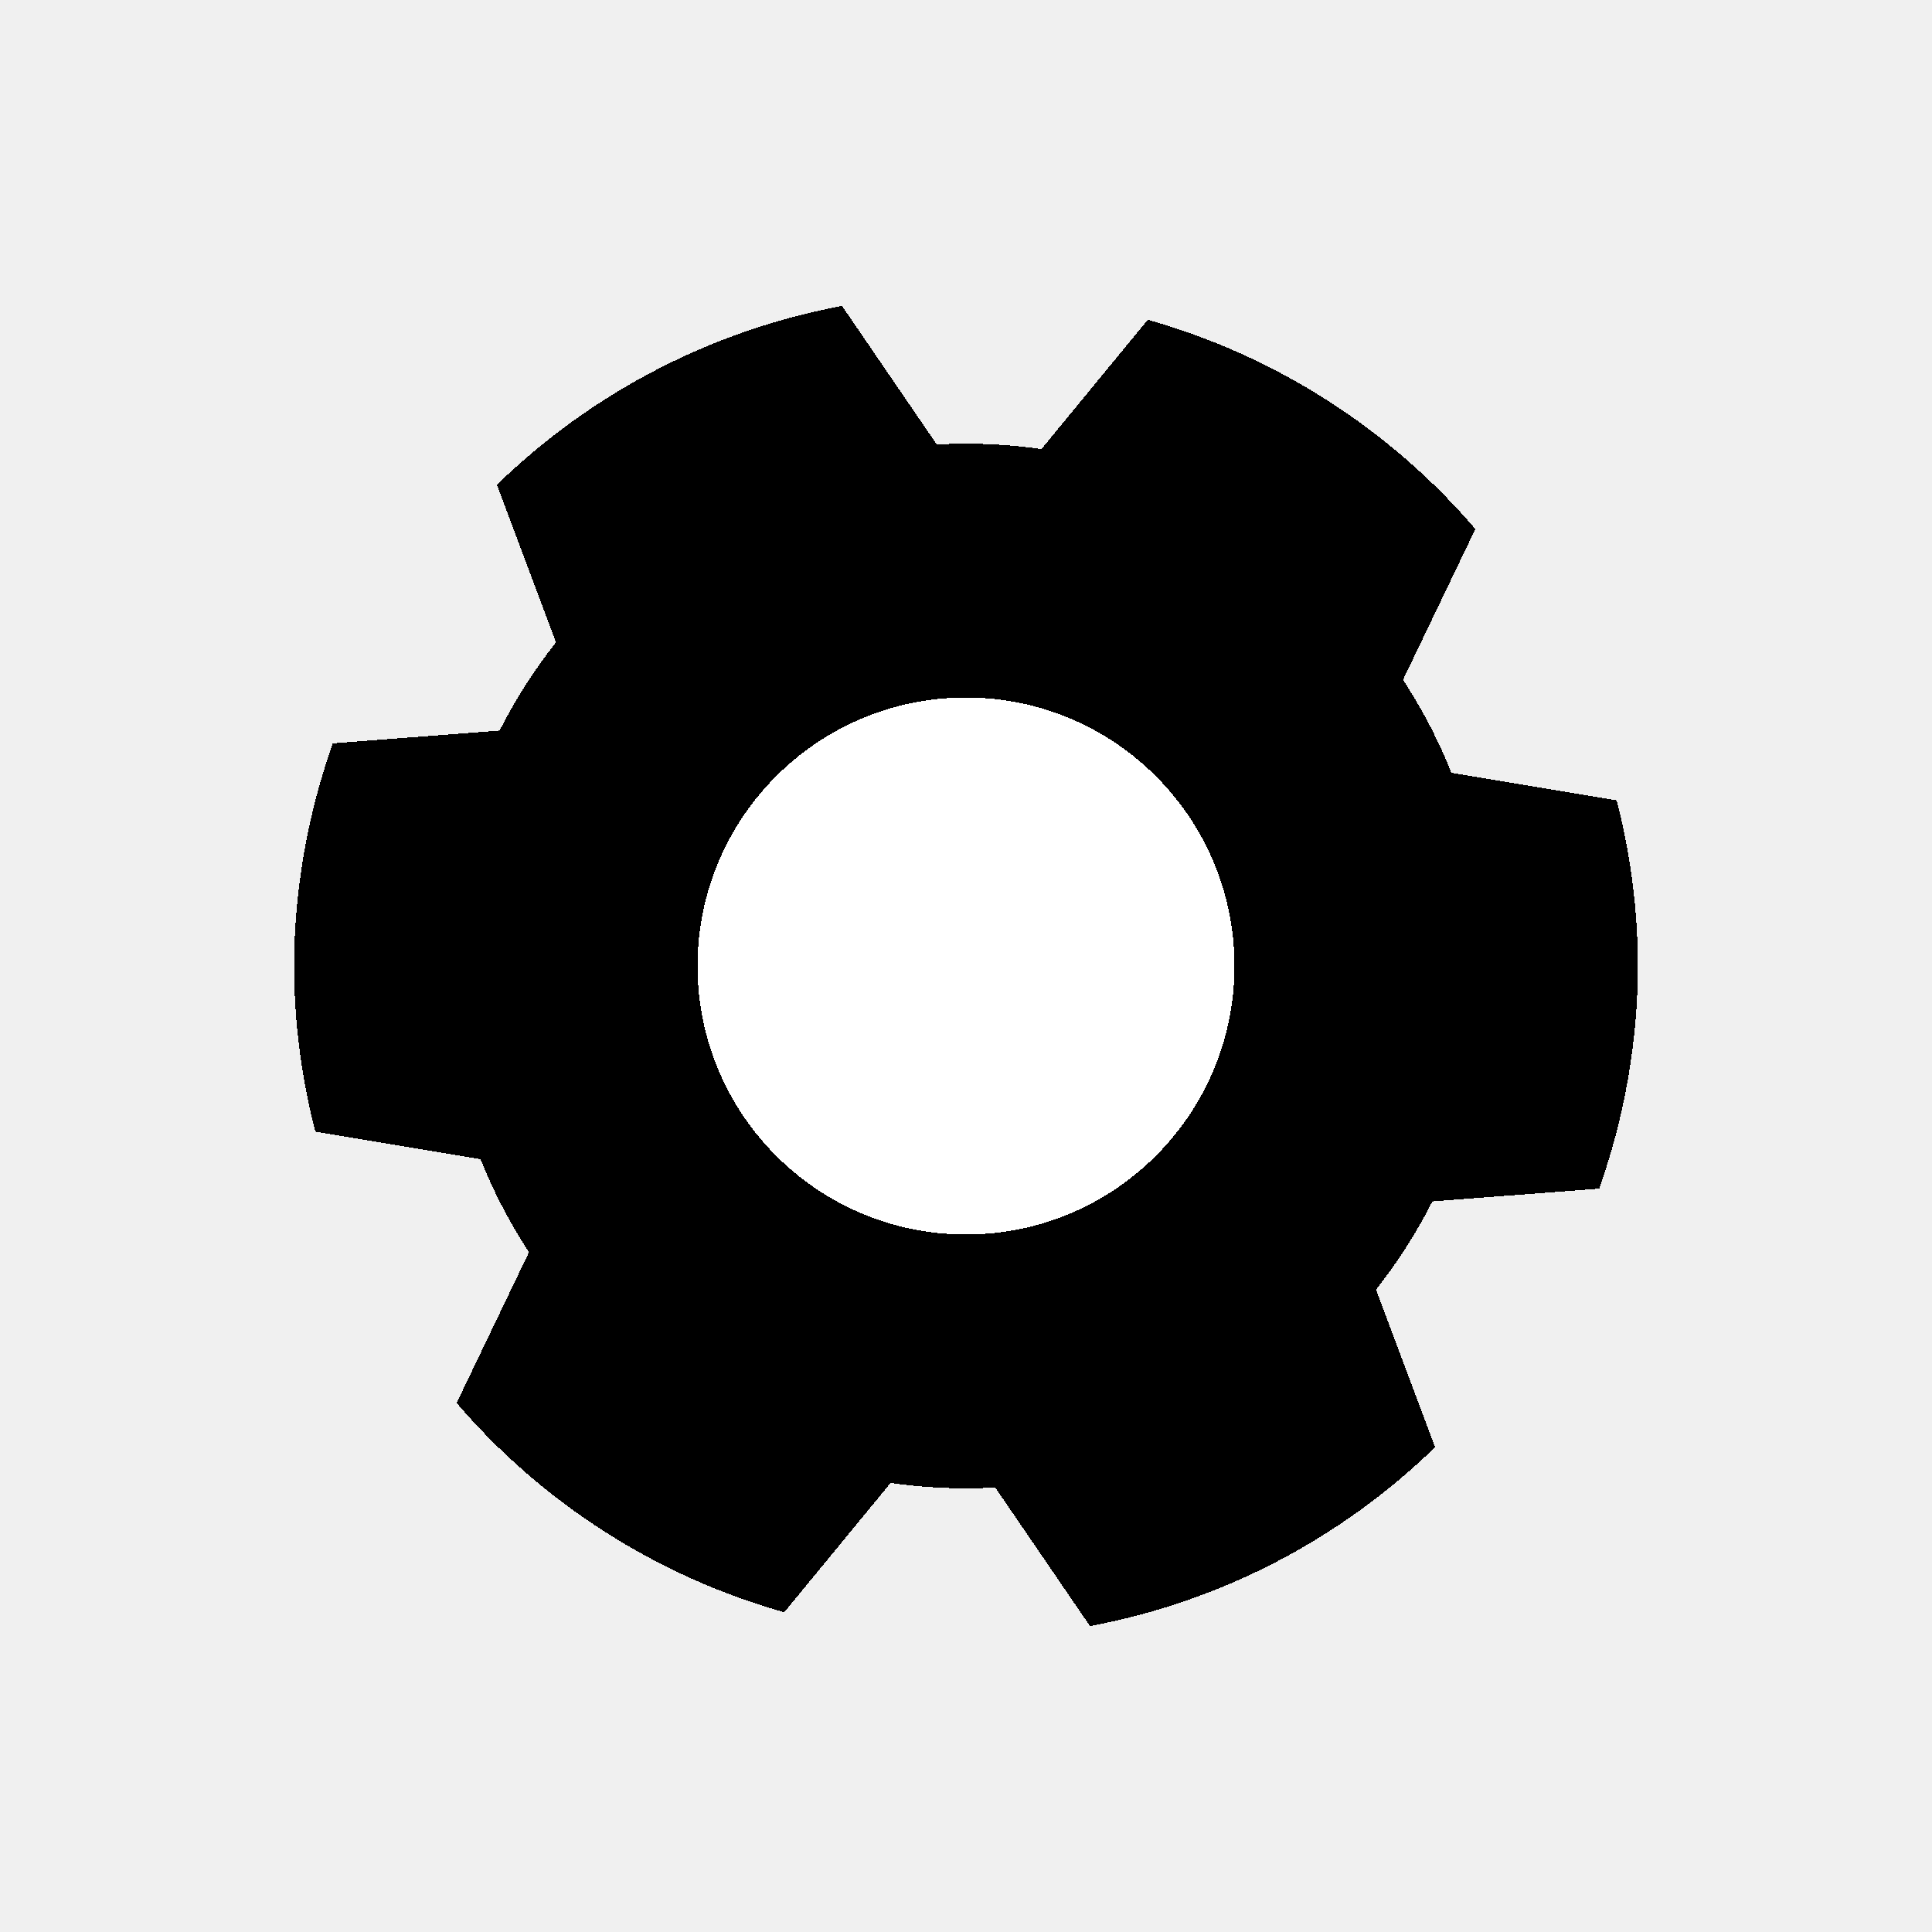
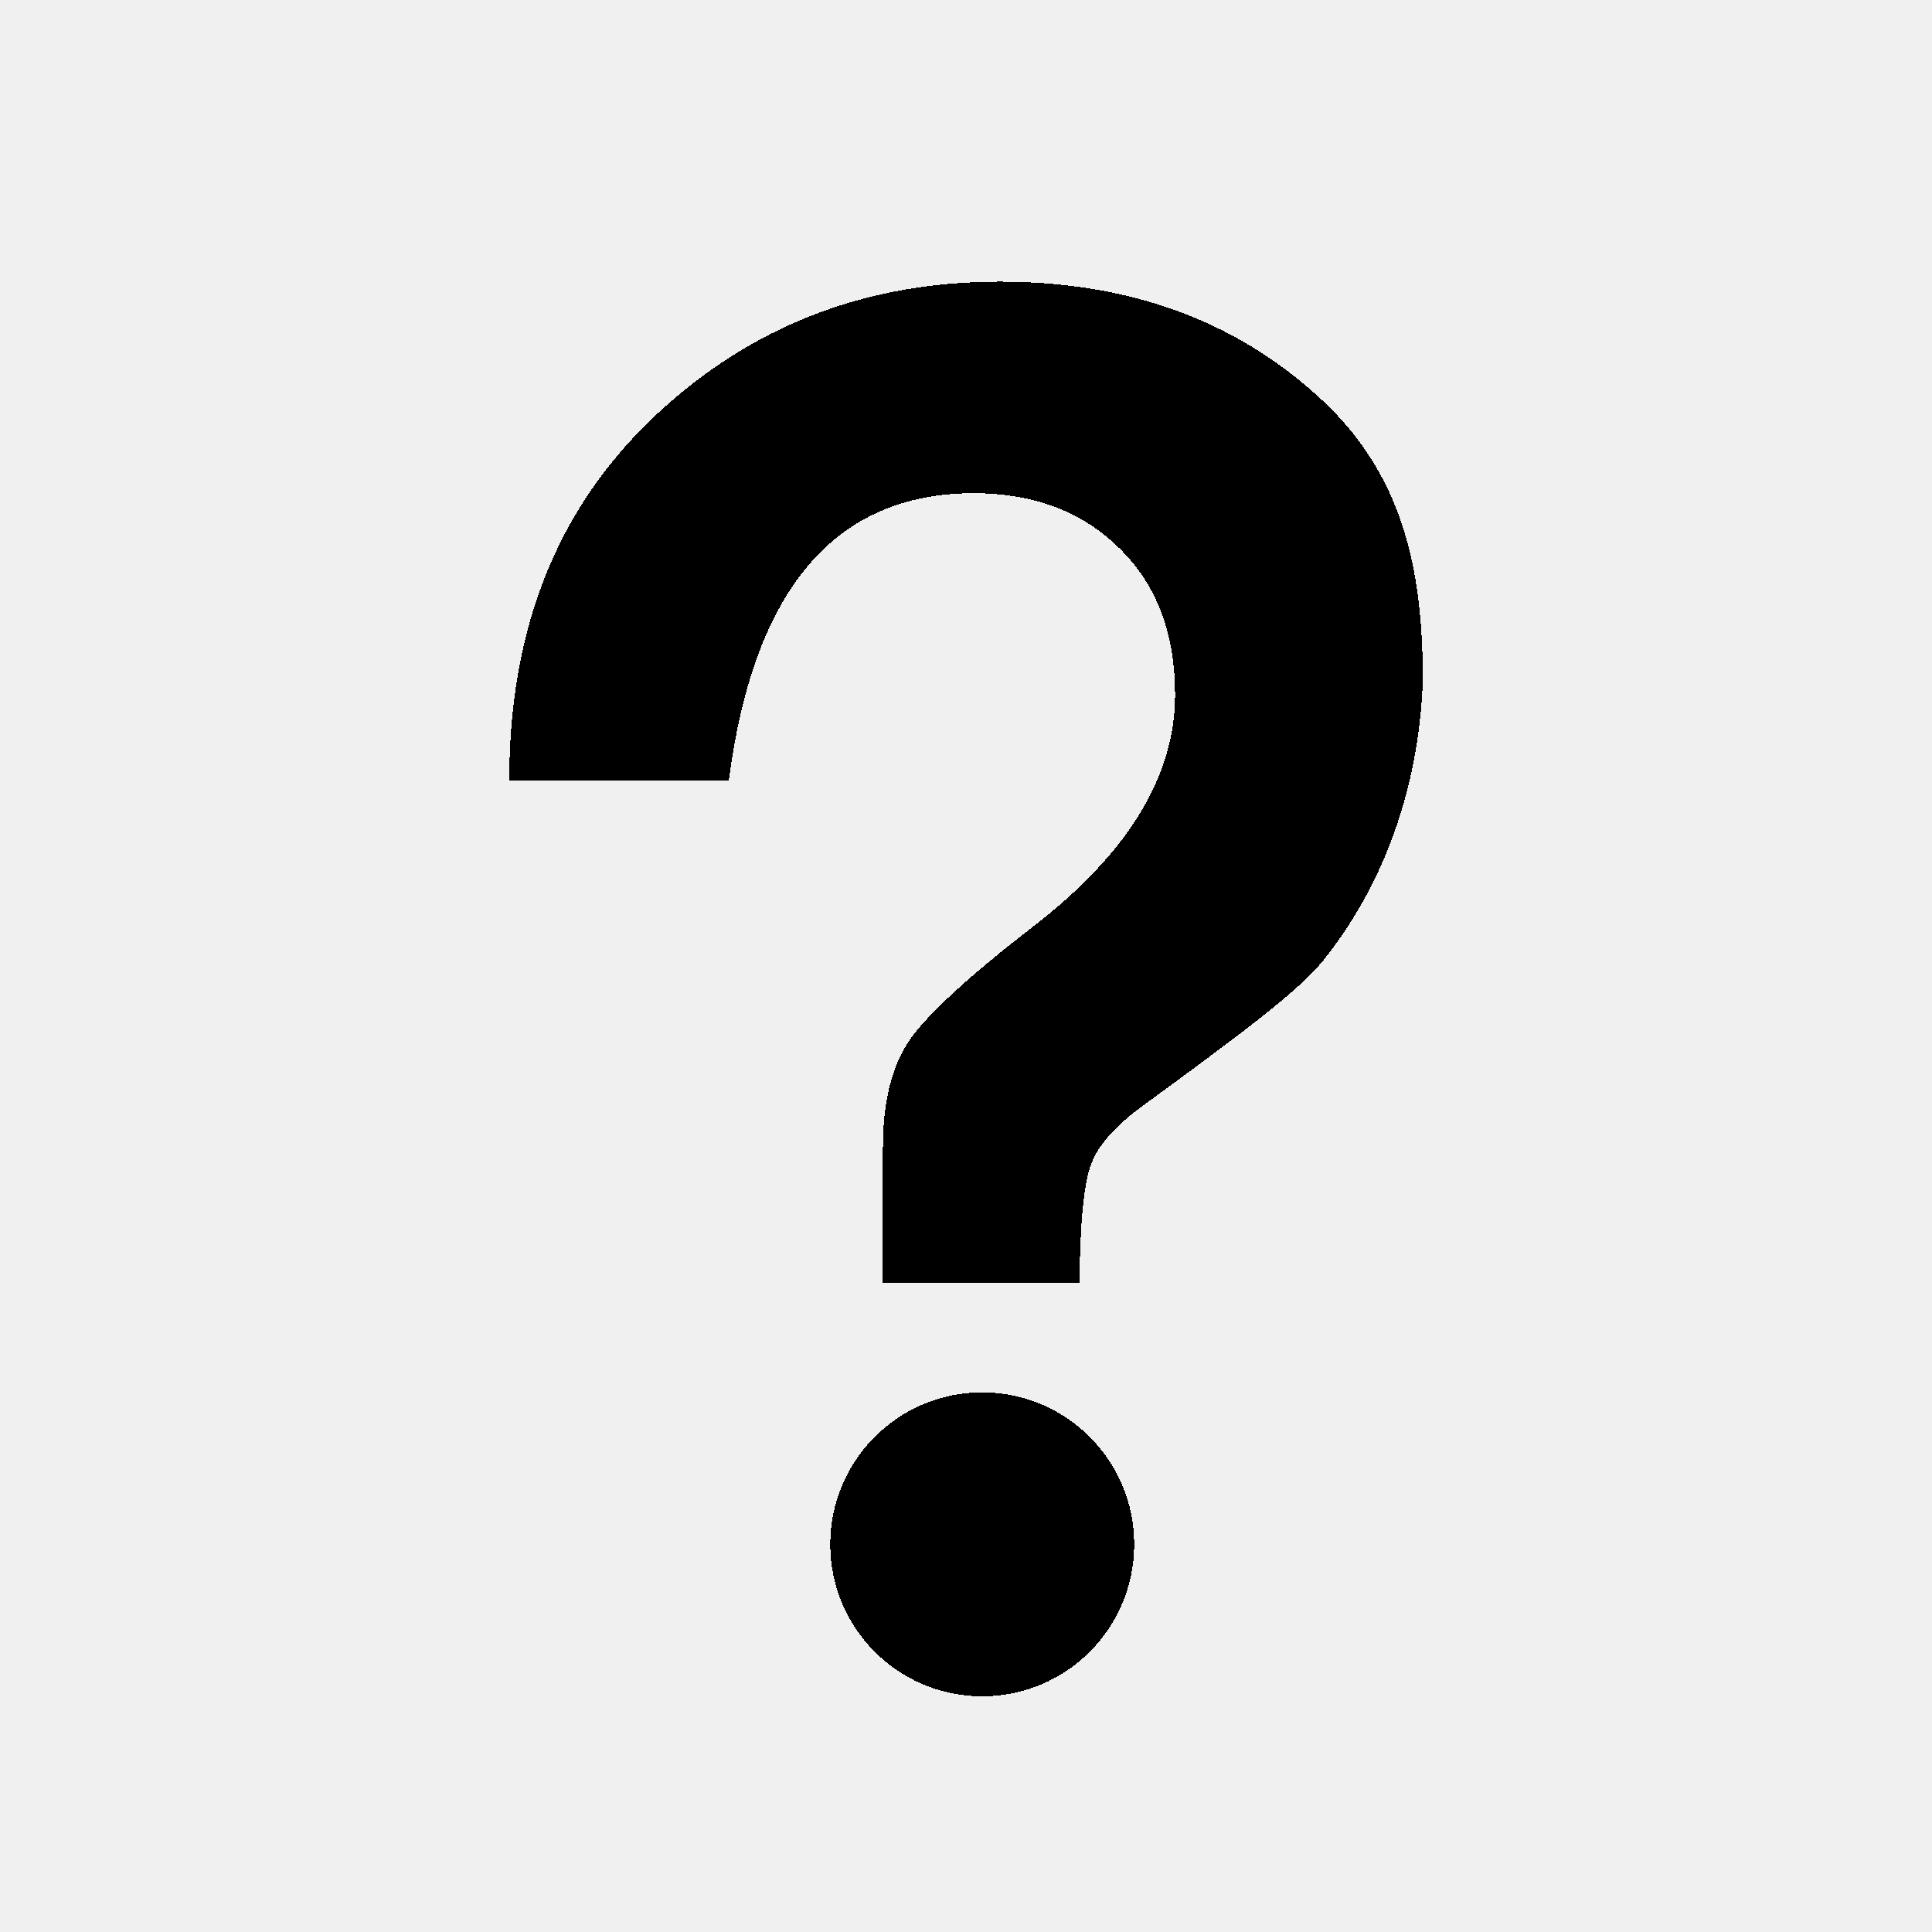
<svg xmlns="http://www.w3.org/2000/svg" width="60" height="60" viewBox="0 0 60 60" id="svg4786" version="1.1" shape-rendering="crispEdges">
  <defs id="defs4788" />
  <g id="layer1" transform="translate(0,-992.3622)" style="display:none">
    <path style="color:#000000;display:inline;overflow:visible;visibility:visible;opacity:1;fill:#000000;fill-opacity:1;fill-rule:nonzero;stroke:none;stroke-width:40;stroke-linecap:butt;stroke-linejoin:miter;stroke-miterlimit:4;stroke-dasharray:none;stroke-dashoffset:0;stroke-opacity:1;marker:none;enable-background:accumulate" d="m 41.701,1028.421 6.879,12.811 -12.539,-7.362 m -1.35,-1.402 -25.028,-26 5.661,-5.449 25.028,26" id="rect5334" />
  </g>
  <g id="layer2" style="display:none">
    <rect style="color:#000000;display:inline;overflow:visible;visibility:visible;opacity:1;fill:#000000;fill-opacity:1;fill-rule:nonzero;stroke:none;stroke-width:40;stroke-linecap:butt;stroke-linejoin:miter;stroke-miterlimit:4;stroke-dasharray:none;stroke-dashoffset:0;stroke-opacity:1;marker:none;enable-background:accumulate" id="rect5338" width="12.352" height="39.527" x="-5.339" y="22.244" ry="4.035" transform="matrix(0.7193445,-0.6946535,0.6946535,0.7193445,0,0)" />
    <rect style="color:#000000;display:inline;overflow:visible;visibility:visible;opacity:1;fill:#ffffff;fill-opacity:1;fill-rule:nonzero;stroke:none;stroke-width:40;stroke-linecap:butt;stroke-linejoin:miter;stroke-miterlimit:4;stroke-dasharray:none;stroke-dashoffset:0;stroke-opacity:1;marker:none;enable-background:accumulate" id="rect5340" width="24.046" height="2.635" x="-12.553" y="52.005" ry="0" transform="matrix(0.7193445,-0.6946535,0.6946535,0.7193445,0,0)" />
    <rect style="color:#000000;display:inline;overflow:visible;visibility:visible;opacity:1;fill:#ffffff;fill-opacity:1;fill-rule:nonzero;stroke:none;stroke-width:40;stroke-linecap:butt;stroke-linejoin:miter;stroke-miterlimit:4;stroke-dasharray:none;stroke-dashoffset:0;stroke-opacity:1;marker:none;enable-background:accumulate" id="rect5340-6" width="24.046" height="2.635" x="-12.635" y="24.797" ry="0" transform="matrix(0.7193445,-0.6946535,0.6946535,0.7193445,0,0)" />
  </g>
  <g id="layer3" style="display:none">
    <text xml:space="preserve" style="font-style:normal;font-variant:normal;font-weight:normal;font-stretch:normal;font-size:42.477px;line-height:125%;font-family:Arial;-inkscape-font-specification:Arial;letter-spacing:0px;word-spacing:0px;fill:#000000;fill-opacity:1;stroke:none;stroke-width:1px;stroke-linecap:butt;stroke-linejoin:miter;stroke-opacity:1" x="14.631" y="43.839" id="text5358">
      <tspan id="tspan5360" x="14.631" y="43.839">A</tspan>
    </text>
  </g>
  <g id="layer4" style="display:none">
    <rect style="color:#000000;display:inline;overflow:visible;visibility:visible;opacity:1;fill:#000000;fill-opacity:1;fill-rule:nonzero;stroke:none;stroke-width:40;stroke-linecap:butt;stroke-linejoin:miter;stroke-miterlimit:4;stroke-dasharray:none;stroke-dashoffset:0;stroke-opacity:1;marker:none;enable-background:accumulate" id="rect5365" width="34.777" height="21.872" x="12.299" y="19.378" ry="3.208" />
    <rect style="color:#000000;display:inline;overflow:visible;visibility:visible;opacity:1;fill:#000000;fill-opacity:1;fill-rule:nonzero;stroke:none;stroke-width:40;stroke-linecap:butt;stroke-linejoin:miter;stroke-miterlimit:4;stroke-dasharray:none;stroke-dashoffset:0;stroke-opacity:1;marker:none;enable-background:accumulate" id="rect5367" width="9.843" height="4.958" x="17.403" y="16.607" ry="2.333" />
    <circle style="color:#000000;display:inline;overflow:visible;visibility:visible;opacity:1;fill:#ffffff;fill-opacity:1;fill-rule:nonzero;stroke:none;stroke-width:40;stroke-linecap:butt;stroke-linejoin:miter;stroke-miterlimit:4;stroke-dasharray:none;stroke-dashoffset:0;stroke-opacity:1;marker:none;enable-background:accumulate" id="path5369" cx="30.052" cy="30.496" r="5.723" />
  </g>
  <g id="layer5" style="display:none">
    <text xml:space="preserve" style="font-style:normal;font-variant:normal;font-weight:normal;font-stretch:normal;font-size:46.492px;line-height:125%;font-family:Arial;-inkscape-font-specification:Arial;letter-spacing:0px;word-spacing:0px;fill:#000000;fill-opacity:1;stroke:none;stroke-width:1px;stroke-linecap:butt;stroke-linejoin:miter;stroke-opacity:1" x="12.586" y="42.775" id="text5436">
      <tspan id="tspan5440" x="12.586" y="42.775">π</tspan>
    </text>
  </g>
  <g id="layer6" style="display:none">
    <rect style="color:#000000;display:inline;overflow:visible;visibility:visible;opacity:1;fill:#007fee;fill-opacity:1;fill-rule:nonzero;stroke:none;stroke-width:40;stroke-linecap:butt;stroke-linejoin:miter;stroke-miterlimit:4;stroke-dasharray:none;stroke-dashoffset:0;stroke-opacity:1;marker:none;enable-background:accumulate" id="rect5443" width="43.482" height="43.482" x="8.125" y="8.482" />
  </g>
  <g style="display:none" id="g5446">
    <rect y="8.482" x="8.125" height="43.482" width="43.482" id="rect5448" style="color:#000000;display:inline;overflow:visible;visibility:visible;opacity:1;fill:#ee7f00;fill-opacity:1;fill-rule:nonzero;stroke:none;stroke-width:40;stroke-linecap:butt;stroke-linejoin:miter;stroke-miterlimit:4;stroke-dasharray:none;stroke-dashoffset:0;stroke-opacity:1;marker:none;enable-background:accumulate" />
  </g>
  <g id="g5450" style="display:none">
    <rect style="color:#000000;display:inline;overflow:visible;visibility:visible;opacity:1;fill:#2a2a2a;fill-opacity:1;fill-rule:nonzero;stroke:none;stroke-width:40;stroke-linecap:butt;stroke-linejoin:miter;stroke-miterlimit:4;stroke-dasharray:none;stroke-dashoffset:0;stroke-opacity:1;marker:none;enable-background:accumulate" id="rect5452" width="43.482" height="43.482" x="8.125" y="8.482" />
  </g>
  <g id="layer8" style="display:none">
    <path style="color:#000000;display:inline;overflow:visible;visibility:visible;opacity:1;fill:#000000;fill-opacity:1;fill-rule:nonzero;stroke:none;stroke-width:2;stroke-linecap:butt;stroke-linejoin:miter;stroke-miterlimit:4;stroke-dasharray:4, 4;stroke-dashoffset:0;stroke-opacity:1;marker:none;enable-background:accumulate" id="path4186" d="m 17.411,36.34 -6.341,-10.983 12.682,0 z" transform="matrix(0.6981459,0.3158046,-0.3736834,0.826098,15.59588,-8.224136)" />
    <path style="color:#000000;display:inline;overflow:visible;visibility:visible;opacity:1;fill:none;fill-opacity:1;fill-rule:nonzero;stroke:#000000;stroke-width:3.627;stroke-linecap:butt;stroke-linejoin:miter;stroke-miterlimit:4;stroke-dasharray:none;stroke-dashoffset:0;stroke-opacity:1;marker:none;enable-background:accumulate" id="path4190" d="M 23.225,12.764 A 14.774,14.774 0 0 1 34.937,0.138 14.774,14.774 0 0 1 50.652,7.184 14.774,14.774 0 0 1 49.016,24.328 14.774,14.774 0 0 1 32.253,28.275" transform="matrix(0.9111193,0.4121426,-0.4121426,0.9111193,0,0)" />
  </g>
  <g id="layer9" style="display:none">
    <path style="fill:#000000;fill-opacity:1;fill-rule:evenodd;stroke:none;stroke-width:1px;stroke-linecap:butt;stroke-linejoin:miter;stroke-opacity:1" d="m 11.737,36.59 3.512,-5.227 11.107,5.472 16.824,-25.317 5.798,3.43 -19.846,31.034 z" id="path6116" />
  </g>
  <g id="layer10" style="display:none">
    <rect style="color:#000000;display:inline;overflow:visible;visibility:visible;opacity:1;fill:#000000;fill-opacity:1;fill-rule:nonzero;stroke:none;stroke-width:40;stroke-linecap:butt;stroke-linejoin:miter;stroke-miterlimit:4;stroke-dasharray:none;stroke-dashoffset:0;stroke-opacity:1;marker:none;enable-background:accumulate" id="rect6119" width="8.036" height="38.304" x="39.45" y="-19.752" transform="matrix(0.7071068,0.7071068,-0.7071068,0.7071068,0,0)" />
    <rect y="24.316" x="-3.418" height="38.304" width="8.036" id="rect6121" style="color:#000000;display:inline;overflow:visible;visibility:visible;opacity:1;fill:#000000;fill-opacity:1;fill-rule:nonzero;stroke:none;stroke-width:40;stroke-linecap:butt;stroke-linejoin:miter;stroke-miterlimit:4;stroke-dasharray:none;stroke-dashoffset:0;stroke-opacity:1;marker:none;enable-background:accumulate" transform="matrix(0.7071068,-0.7071068,0.7071068,0.7071068,0,0)" />
  </g>
  <g id="layer7" style="display:none">
    <path style="color:#000000;display:inline;overflow:visible;visibility:visible;opacity:1;fill:#000000;fill-opacity:1;fill-rule:nonzero;stroke:none;stroke-width:40;stroke-linecap:butt;stroke-linejoin:miter;stroke-miterlimit:4;stroke-dasharray:none;stroke-dashoffset:0;stroke-opacity:1;marker:none;enable-background:accumulate" d="m 30.134,7.526 13.08,13.604 -26.161,0 z" id="rect4171" />
    <rect y="17.507" x="24.298" height="15.592" width="11.672" id="rect4173" style="color:#000000;display:inline;overflow:visible;visibility:visible;opacity:1;fill:#000000;fill-opacity:1;fill-rule:nonzero;stroke:none;stroke-width:40;stroke-linecap:butt;stroke-linejoin:miter;stroke-miterlimit:4;stroke-dasharray:none;stroke-dashoffset:0;stroke-opacity:1;marker:none;enable-background:accumulate" />
    <rect style="color:#000000;display:inline;overflow:visible;visibility:visible;opacity:1;fill:#000000;fill-opacity:1;fill-rule:nonzero;stroke:none;stroke-width:40;stroke-linecap:butt;stroke-linejoin:miter;stroke-miterlimit:4;stroke-dasharray:none;stroke-dashoffset:0;stroke-opacity:1;marker:none;enable-background:accumulate" id="rect4196" width="11.672" height="3.538" x="24.298" y="46.971" />
    <rect style="color:#000000;display:inline;overflow:visible;visibility:visible;opacity:1;fill:#000000;fill-opacity:1;fill-rule:nonzero;stroke:none;stroke-width:40;stroke-linecap:butt;stroke-linejoin:miter;stroke-miterlimit:4;stroke-dasharray:none;stroke-dashoffset:0;stroke-opacity:1;marker:none;enable-background:accumulate" id="rect4198" width="11.672" height="7.021" x="24.298" y="36.525" />
  </g>
  <g style="display:none" id="g4178">
    <path id="path4180" d="m 30.134,50.51 -13.08,-13.604 26.161,0 z" style="color:#000000;display:inline;overflow:visible;visibility:visible;opacity:1;fill:#000000;fill-opacity:1;fill-rule:nonzero;stroke:none;stroke-width:40;stroke-linecap:butt;stroke-linejoin:miter;stroke-miterlimit:4;stroke-dasharray:none;stroke-dashoffset:0;stroke-opacity:1;marker:none;enable-background:accumulate" />
    <rect style="color:#000000;display:inline;overflow:visible;visibility:visible;opacity:1;fill:#000000;fill-opacity:1;fill-rule:nonzero;stroke:none;stroke-width:40;stroke-linecap:butt;stroke-linejoin:miter;stroke-miterlimit:4;stroke-dasharray:none;stroke-dashoffset:0;stroke-opacity:1;marker:none;enable-background:accumulate" id="rect4182" width="11.672" height="15.592" x="-35.97" y="-40.529" transform="scale(-1,-1)" />
    <rect y="-11.064" x="-35.97" height="3.538" width="11.672" id="rect4184" style="color:#000000;display:inline;overflow:visible;visibility:visible;opacity:1;fill:#000000;fill-opacity:1;fill-rule:nonzero;stroke:none;stroke-width:40;stroke-linecap:butt;stroke-linejoin:miter;stroke-miterlimit:4;stroke-dasharray:none;stroke-dashoffset:0;stroke-opacity:1;marker:none;enable-background:accumulate" transform="scale(-1,-1)" />
    <rect y="-21.511" x="-35.97" height="7.021" width="11.672" id="rect4186" style="color:#000000;display:inline;overflow:visible;visibility:visible;opacity:1;fill:#000000;fill-opacity:1;fill-rule:nonzero;stroke:none;stroke-width:40;stroke-linecap:butt;stroke-linejoin:miter;stroke-miterlimit:4;stroke-dasharray:none;stroke-dashoffset:0;stroke-opacity:1;marker:none;enable-background:accumulate" transform="scale(-1,-1)" />
  </g>
  <g id="layer11" style="display:none">
    <path style="color:#000000;display:inline;overflow:visible;visibility:visible;opacity:1;fill:none;fill-opacity:1;fill-rule:nonzero;stroke:#000000;stroke-width:3.034;stroke-linecap:round;stroke-linejoin:miter;stroke-miterlimit:4;stroke-dasharray:none;stroke-dashoffset:0;stroke-opacity:1;marker:none;enable-background:accumulate" d="m 32.343,38.667 -4.977,6.147 c -2.367,2.923 -6.625,3.37 -9.547,1.004 -2.923,-2.367 -3.37,-6.625 -1.004,-9.547 l 7.159,-8.841 c 2.367,-2.923 6.625,-3.37 9.547,-1.004" id="rect4189" />
    <path id="path4194" d="m 28.014,19.725 4.977,-6.147 c 2.367,-2.923 6.625,-3.37 9.547,-1.004 2.923,2.367 3.37,6.625 1.004,9.547 l -7.159,8.841 c -2.367,2.923 -6.625,3.37 -9.547,1.004" style="color:#000000;display:inline;overflow:visible;visibility:visible;opacity:1;fill:none;fill-opacity:1;fill-rule:nonzero;stroke:#000000;stroke-width:3.034;stroke-linecap:round;stroke-linejoin:miter;stroke-miterlimit:4;stroke-dasharray:none;stroke-dashoffset:0;stroke-opacity:1;marker:none;enable-background:accumulate" />
  </g>
  <g id="layer12" style="display:none">
    <path style="color:#000000;display:inline;overflow:visible;visibility:visible;opacity:1;fill:#000000;fill-opacity:1;fill-rule:nonzero;stroke:none;stroke-width:8;stroke-linecap:round;stroke-linejoin:miter;stroke-miterlimit:4;stroke-dasharray:none;stroke-dashoffset:0;stroke-opacity:1;marker:none;enable-background:accumulate" d="m 30,5.377 a 24.622,24.622 0 0 0 -1.029,0.037 L 27.699,14.273 A 15.91,15.91 0 0 1 30,14.09 15.91,15.91 0 0 1 32.691,14.338 L 31.639,5.459 A 24.622,24.622 0 0 0 30,5.377 Z M 13.811,11.49 a 24.622,24.622 0 0 0 -1.912,1.865 l 5.355,7.154 a 15.91,15.91 0 0 1 3.576,-3.488 l -7.02,-5.531 z m 32.834,0.408 -7.154,5.355 a 15.91,15.91 0 0 1 3.488,3.576 l 5.531,-7.02 A 24.622,24.622 0 0 0 46.645,11.898 Z M 14.338,27.309 5.459,28.361 A 24.622,24.622 0 0 0 5.377,30 a 24.622,24.622 0 0 0 0.037,1.029 l 8.859,1.271 A 15.91,15.91 0 0 1 14.09,30 15.91,15.91 0 0 1 14.338,27.309 Z m 31.389,0.391 A 15.91,15.91 0 0 1 45.91,30 15.91,15.91 0 0 1 45.662,32.691 l 8.879,-1.053 A 24.622,24.622 0 0 0 54.623,30 24.622,24.622 0 0 0 54.586,28.971 l -8.859,-1.271 z m -28.705,11.471 -5.531,7.02 a 24.622,24.622 0 0 0 1.865,1.912 l 7.154,-5.355 a 15.91,15.91 0 0 1 -3.488,-3.576 z m 25.725,0.32 a 15.91,15.91 0 0 1 -3.576,3.488 l 7.02,5.531 a 24.622,24.622 0 0 0 1.912,-1.865 l -5.355,-7.154 z m -15.438,6.172 1.053,8.879 A 24.622,24.622 0 0 0 30,54.623 a 24.622,24.622 0 0 0 1.029,-0.037 l 1.271,-8.859 A 15.91,15.91 0 0 1 30,45.91 15.91,15.91 0 0 1 27.309,45.662 Z" id="path4189" />
  </g>
  <g id="layer13" style="display:none">
    <g id="g8204" transform="matrix(0.9844357,0,0,0.9844357,30,30)" style="fill:#000000;fill-opacity:1;stroke:none;stroke-opacity:1">
      <circle id="path8208" style="fill:#000000;fill-opacity:1;stroke:none;stroke-width:1;stroke-opacity:1" cx="-4.1422769e-007" cy="3.294586e-007" r="5.279" transform="matrix(0.9282956,0.3718432,-0.3718432,0.9282956,0,0)" />
      <circle id="path8208-4" style="fill:#ffffff;fill-opacity:1;stroke:none;stroke-width:1;stroke-opacity:1" cx="-4.1422766e-007" cy="3.294586e-007" r="5.279" transform="matrix(0.9282956,0.3718432,-0.3718432,0.9282956,0,0)" />
      <path style="color:#000000;display:inline;overflow:visible;visibility:visible;opacity:1;fill:#000000;fill-opacity:1;fill-rule:evenodd;stroke:none;stroke-width:8;stroke-linecap:round;stroke-linejoin:miter;stroke-miterlimit:4;stroke-dasharray:none;stroke-dashoffset:0;stroke-opacity:1;marker:none;enable-background:accumulate" d="M 8.728,-21.789 A 23.473,23.473 0 0 0 7.014,-22.391 l -7.163,9.643 -7.376,-9.457 a 23.473,23.473 0 0 0 -3.348,1.412 L -9.12,-8.909 -21.029,-10.381 a 23.473,23.473 0 0 0 -0.76,1.653 23.473,23.473 0 0 0 -0.602,1.714 l 9.643,7.163 -9.457,7.376 a 23.473,23.473 0 0 0 1.412,3.348 L -8.909,9.12 -10.381,21.029 a 23.473,23.473 0 0 0 1.653,0.76 23.473,23.473 0 0 0 1.714,0.602 L 0.149,12.748 7.525,22.205 A 23.473,23.473 0 0 0 10.873,20.794 L 9.12,8.909 21.029,10.381 A 23.473,23.473 0 0 0 21.789,8.728 23.473,23.473 0 0 0 22.391,7.014 L 12.748,-0.149 22.205,-7.525 A 23.473,23.473 0 0 0 20.794,-10.873 L 8.909,-9.12 10.381,-21.029 a 23.473,23.473 0 0 0 -1.653,-0.76 z" id="path8285" />
      <circle style="color:#000000;display:inline;overflow:visible;visibility:visible;opacity:1;fill:#000000;fill-opacity:1;fill-rule:nonzero;stroke:none;stroke-width:8.126;stroke-linecap:round;stroke-linejoin:miter;stroke-miterlimit:4;stroke-dasharray:none;stroke-dashoffset:0;stroke-opacity:1;marker:none;enable-background:accumulate" id="path8281" cx="-4.1422769e-007" cy="3.294586e-007" r="15.573" transform="matrix(0.9282956,0.3718432,-0.3718432,0.9282956,0,0)" />
      <circle r="9.362" cy="3.294586e-007" cx="-4.1422769e-007" id="circle8290" style="color:#000000;display:inline;overflow:visible;visibility:visible;opacity:1;fill:#ffffff;fill-opacity:1;fill-rule:nonzero;stroke:none;stroke-width:8.126;stroke-linecap:round;stroke-linejoin:miter;stroke-miterlimit:4;stroke-dasharray:none;stroke-dashoffset:0;stroke-opacity:1;marker:none;enable-background:accumulate" transform="matrix(0.9282956,0.3718432,-0.3718432,0.9282956,0,0)" />
    </g>
  </g>
-   <g id="layer14" style="display:inline">
+   <g id="layer14" style="display:none">
    <path style="color:#000000;display:inline;overflow:visible;visibility:visible;opacity:1;fill:#000000;fill-opacity:1;fill-rule:evenodd;stroke:none;stroke-width:2;stroke-linecap:round;stroke-linejoin:round;stroke-miterlimit:4;stroke-dasharray:none;stroke-dashoffset:0;stroke-opacity:1;marker:none;enable-background:accumulate" d="M 26.15,9.501 A 20.869,20.869 0 0 0 15.432,15.056 l 2.786,7.428 -7.881,0.601 A 20.869,20.869 0 0 0 9.132,30 20.869,20.869 0 0 0 9.793,35.146 l 7.808,1.299 -3.42,7.126 a 20.869,20.869 0 0 0 10.174,6.499 l 5.025,-6.109 4.471,6.539 A 20.869,20.869 0 0 0 44.568,44.944 L 41.782,37.516 49.663,36.915 A 20.869,20.869 0 0 0 50.868,30 20.869,20.869 0 0 0 50.207,24.854 l -7.808,-1.299 3.42,-7.126 A 20.869,20.869 0 0 0 35.646,9.93 L 30.621,16.04 26.15,9.501 Z" id="path4203-7-9" />
    <circle style="color:#000000;display:inline;overflow:visible;visibility:visible;opacity:1;fill:#000000;fill-opacity:1;fill-rule:evenodd;stroke:none;stroke-width:2;stroke-linecap:round;stroke-linejoin:round;stroke-miterlimit:4;stroke-dasharray:none;stroke-dashoffset:0;stroke-opacity:1;marker:none;enable-background:accumulate" id="path4203-7" cx="30" cy="30" r="16.221" />
    <circle style="color:#000000;display:inline;overflow:visible;visibility:visible;opacity:1;fill:#ffffff;fill-opacity:1;fill-rule:evenodd;stroke:none;stroke-width:2;stroke-linecap:round;stroke-linejoin:round;stroke-miterlimit:4;stroke-dasharray:none;stroke-dashoffset:0;stroke-opacity:1;marker:none;enable-background:accumulate" id="path4203" cx="30" cy="30" r="8.338" />
  </g>
+   <g id="layer15">
+     <g style="font-style:normal;font-variant:normal;font-weight:normal;font-stretch:normal;font-size:43.346px;line-height:125%;font-family:Arial;-inkscape-font-specification:Arial;letter-spacing:0px;word-spacing:0px;fill:#000000;fill-opacity:1;stroke:none;stroke-width:1px;stroke-linecap:butt;stroke-linejoin:miter;stroke-opacity:1" id="text4749">
+       <path d="m 33.521,39.846 -6.101,0 0,-4.224 c 0,-1.418 0.282,-2.534 0.845,-3.348 0.584,-0.813 1.846,-1.971 3.786,-3.473 2.962,-2.273 4.443,-4.682 4.443,-7.227 0,-1.919 -0.584,-3.441 -1.752,-4.568 -1.147,-1.126 -2.649,-1.689 -4.505,-1.689 -4.297,0 -6.831,2.972 -7.602,8.917 l -6.82,0 c 0,-5.528 2.054,-9.146 4.912,-11.67 2.878,-2.545 6.32,-3.817 10.324,-3.817 3.984,0 7.279,1.189 9.886,3.567 2.607,2.357 3.251,5.298 3.251,8.823 -0.131,3.413 -1.248,6.373 -3.073,8.666 -0.781,0.981 -2.659,2.367 -5.621,4.536 -0.834,0.605 -1.366,1.199 -1.596,1.783 -0.229,0.563 -0.355,1.804 -0.375,3.723 z" style="font-style:normal;font-variant:normal;font-weight:normal;font-stretch:normal;font-family:'Franklin Gothic Medium';-inkscape-font-specification:'Franklin Gothic Medium, '" id="path4754" />
+       <circle style="color:#000000;display:inline;overflow:visible;visibility:visible;opacity:1;fill:#000000;fill-opacity:1;fill-rule:evenodd;stroke:none;stroke-width:2;stroke-linecap:round;stroke-linejoin:round;stroke-miterlimit:4;stroke-dasharray:none;stroke-dashoffset:0;stroke-opacity:1;marker:none;enable-background:accumulate" id="path4756" cx="30.504" cy="47.961" r="4.72" />
+     </g>
+   </g>
</svg>
